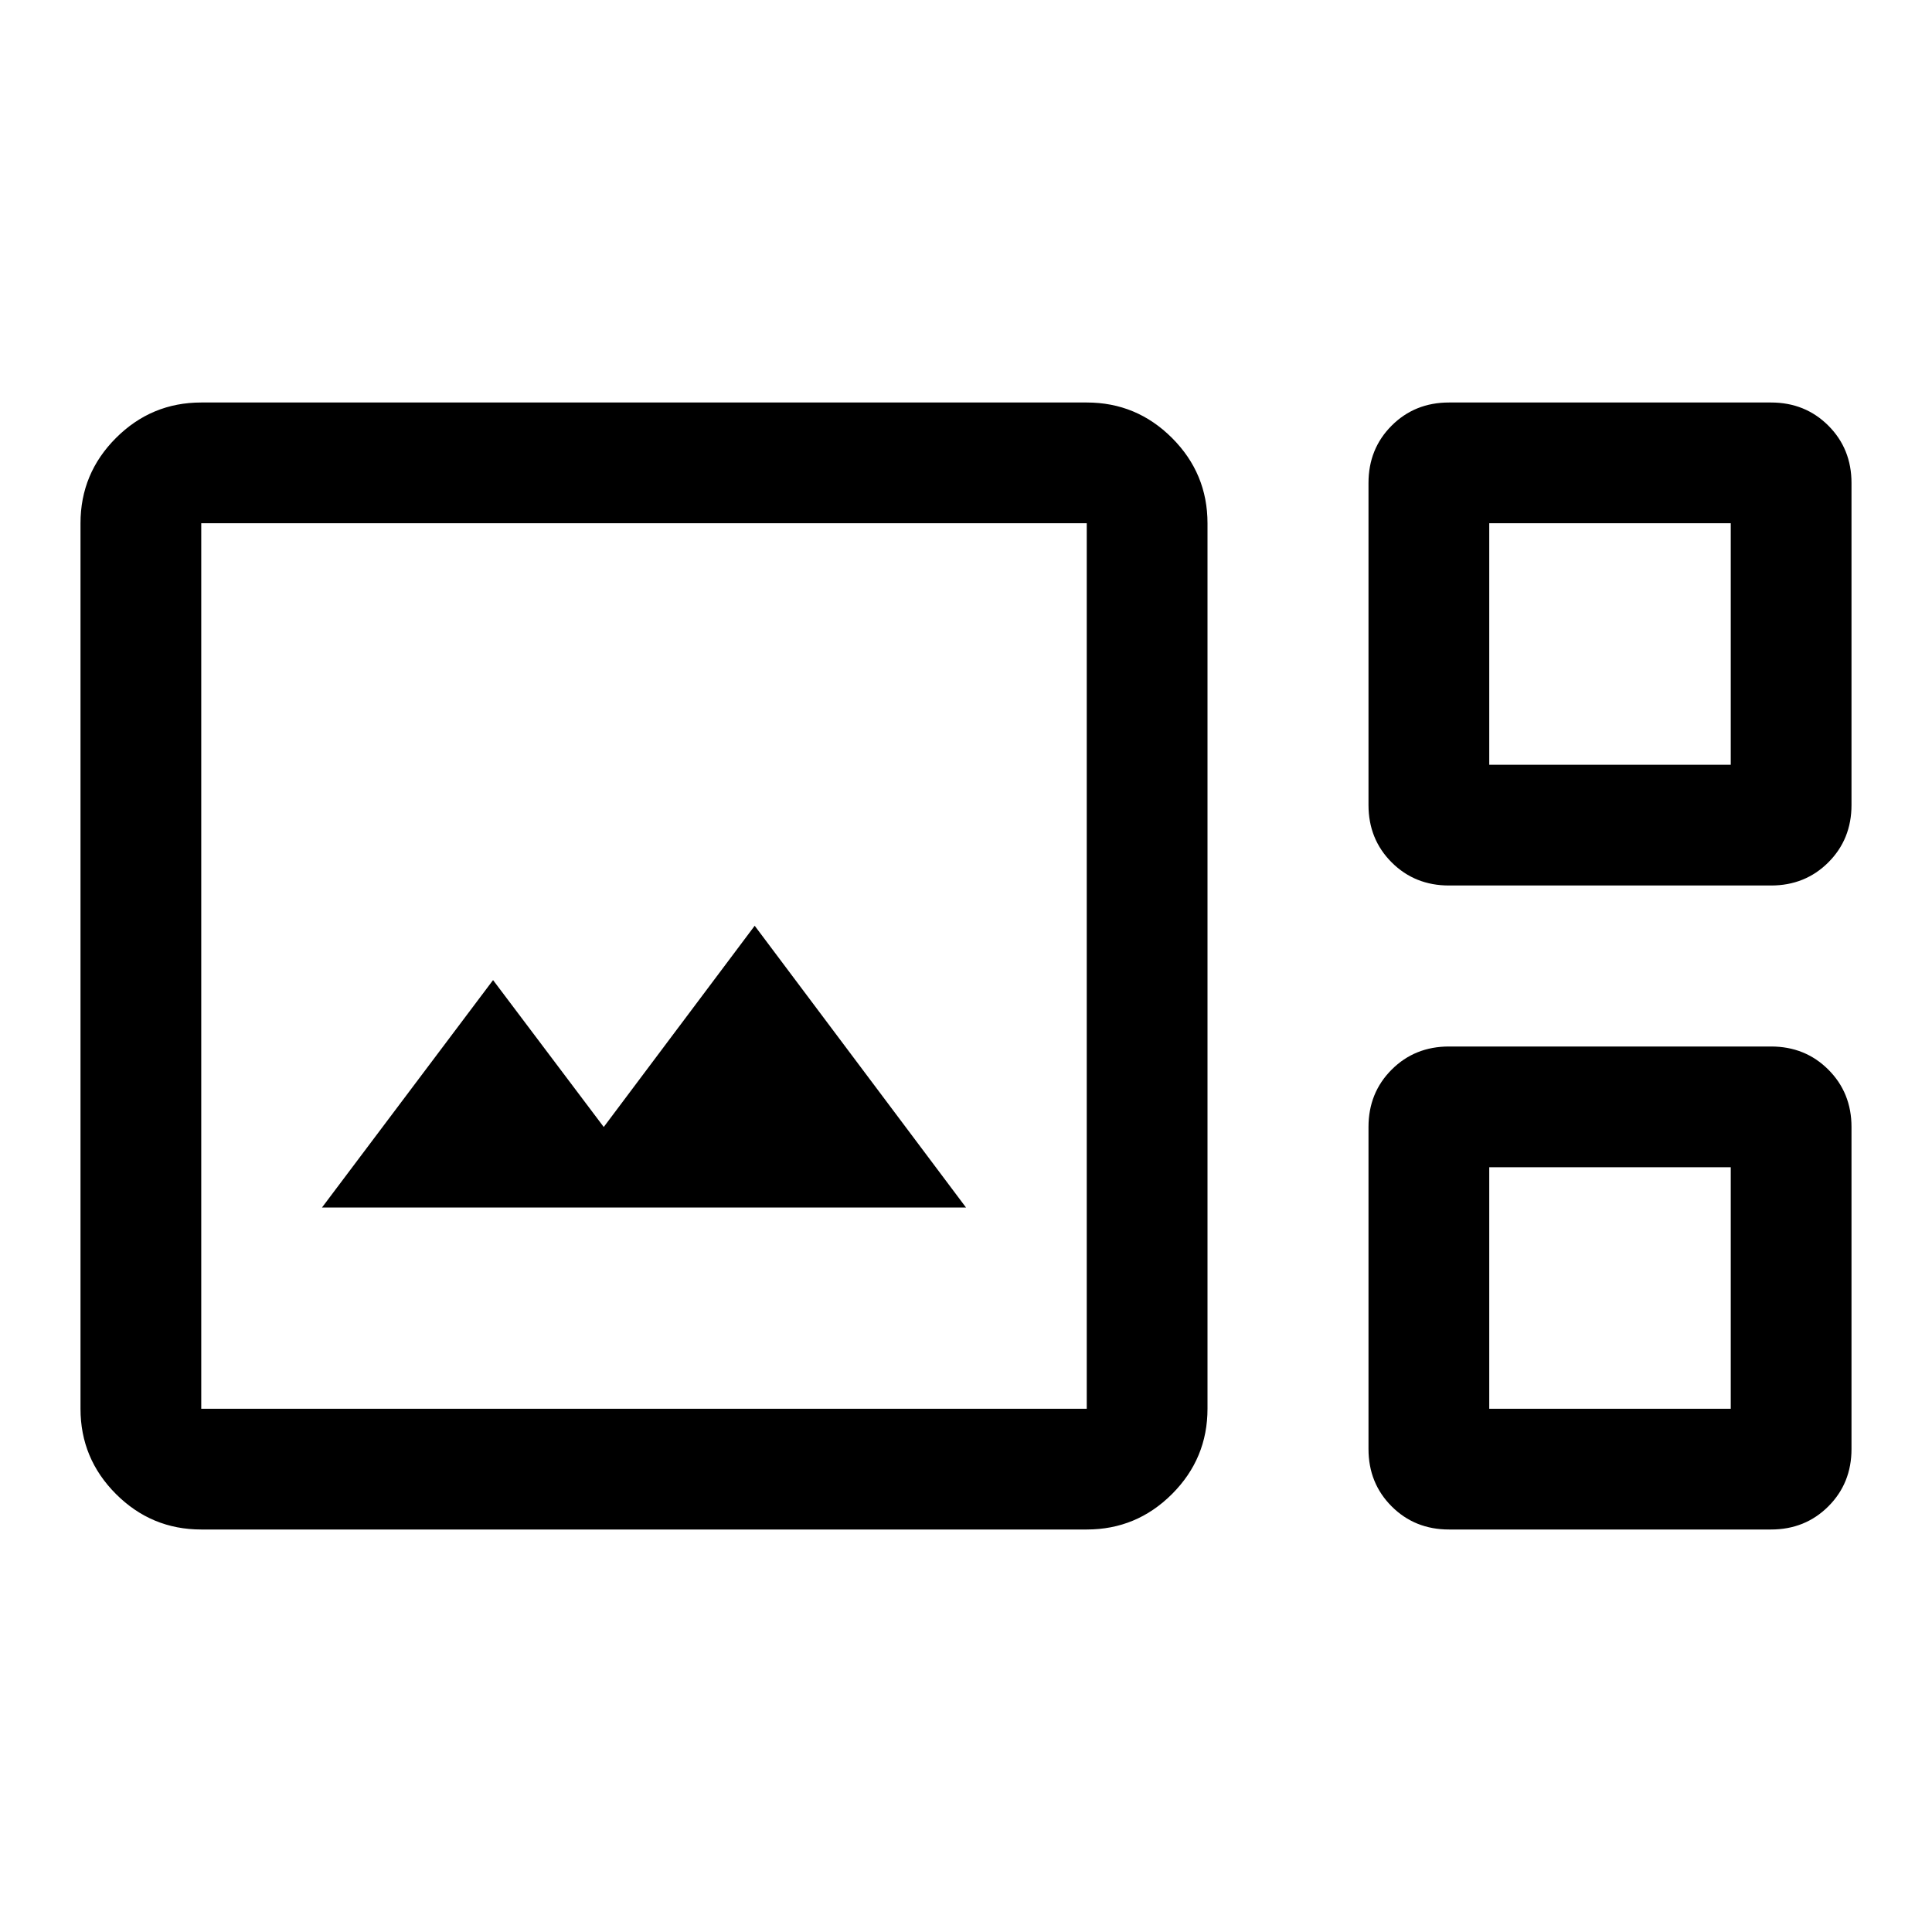
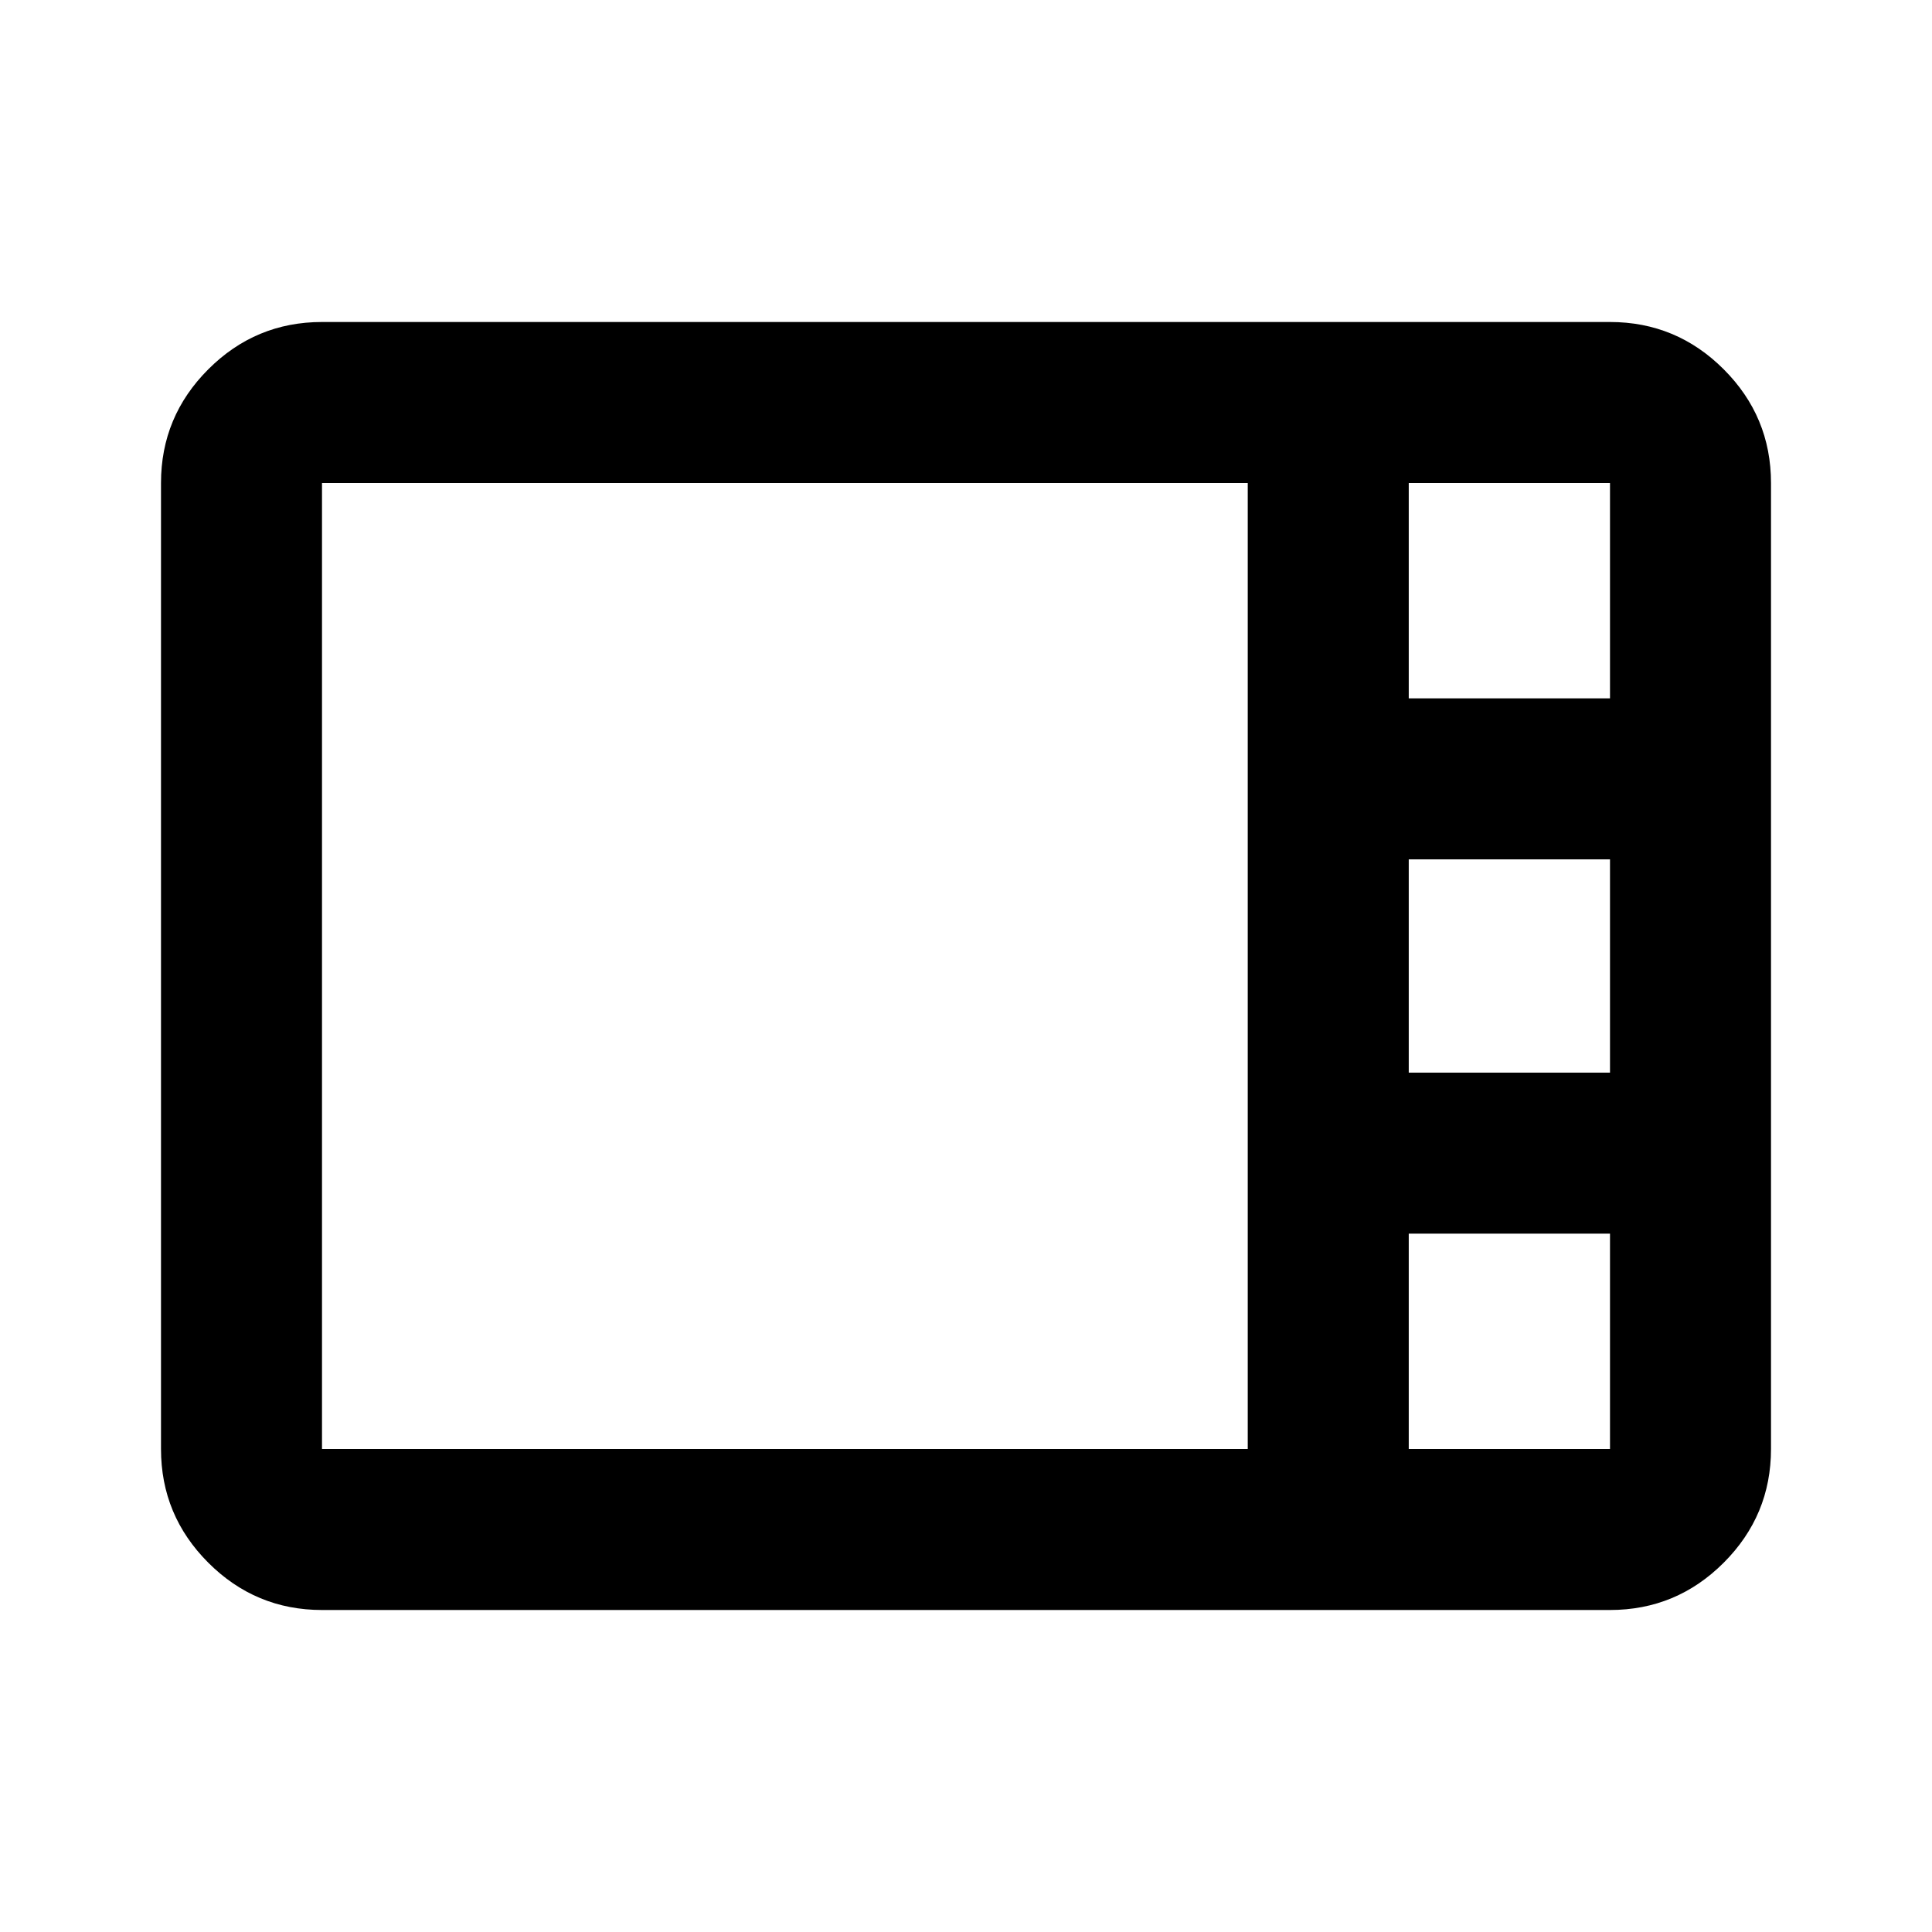
- <svg xmlns="http://www.w3.org/2000/svg" height="48" viewBox="0 -960 960 960" width="48">
-   <path d="M100-200q-24.75 0-42.375-17.625T40-260v-440q0-24.75 17.625-42.375T100-760h440q24.75 0 42.375 17.625T600-700v440q0 24.75-17.625 42.375T540-200H100Zm620-320q-17 0-28.5-11.5T680-560v-160q0-17 11.5-28.5T720-760h160q17 0 28.5 11.5T920-720v160q0 17-11.5 28.5T880-520H720Zm20-60h120v-120H740v120ZM100-260h440v-440H100v440Zm60-100h320L375-500l-75 100-55-73-85 113Zm560 160q-17 0-28.5-11.5T680-240v-160q0-17 11.5-28.5T720-440h160q17 0 28.5 11.5T920-400v160q0 17-11.5 28.5T880-200H720Zm20-60h120v-120H740v120Zm-640 0v-440 440Zm640-320v-120 120Zm0 320v-120 120Z" />
+ <svg xmlns="http://www.w3.org/2000/svg" height="24" viewBox="0 -960 960 960" width="24">
+   <path d="M160-160q-33 0-56.5-23.5T80-240v-480q0-33 23.5-56.5T160-800h640q33 0 56.5 23.5T880-720v480q0 33-23.5 56.5T800-160H160Zm540-453h100v-107H700v107Zm0 186h100v-106H700v106ZM160-240h460v-480H160v480Zm540 0h100v-107H700v107Z" />
</svg>
